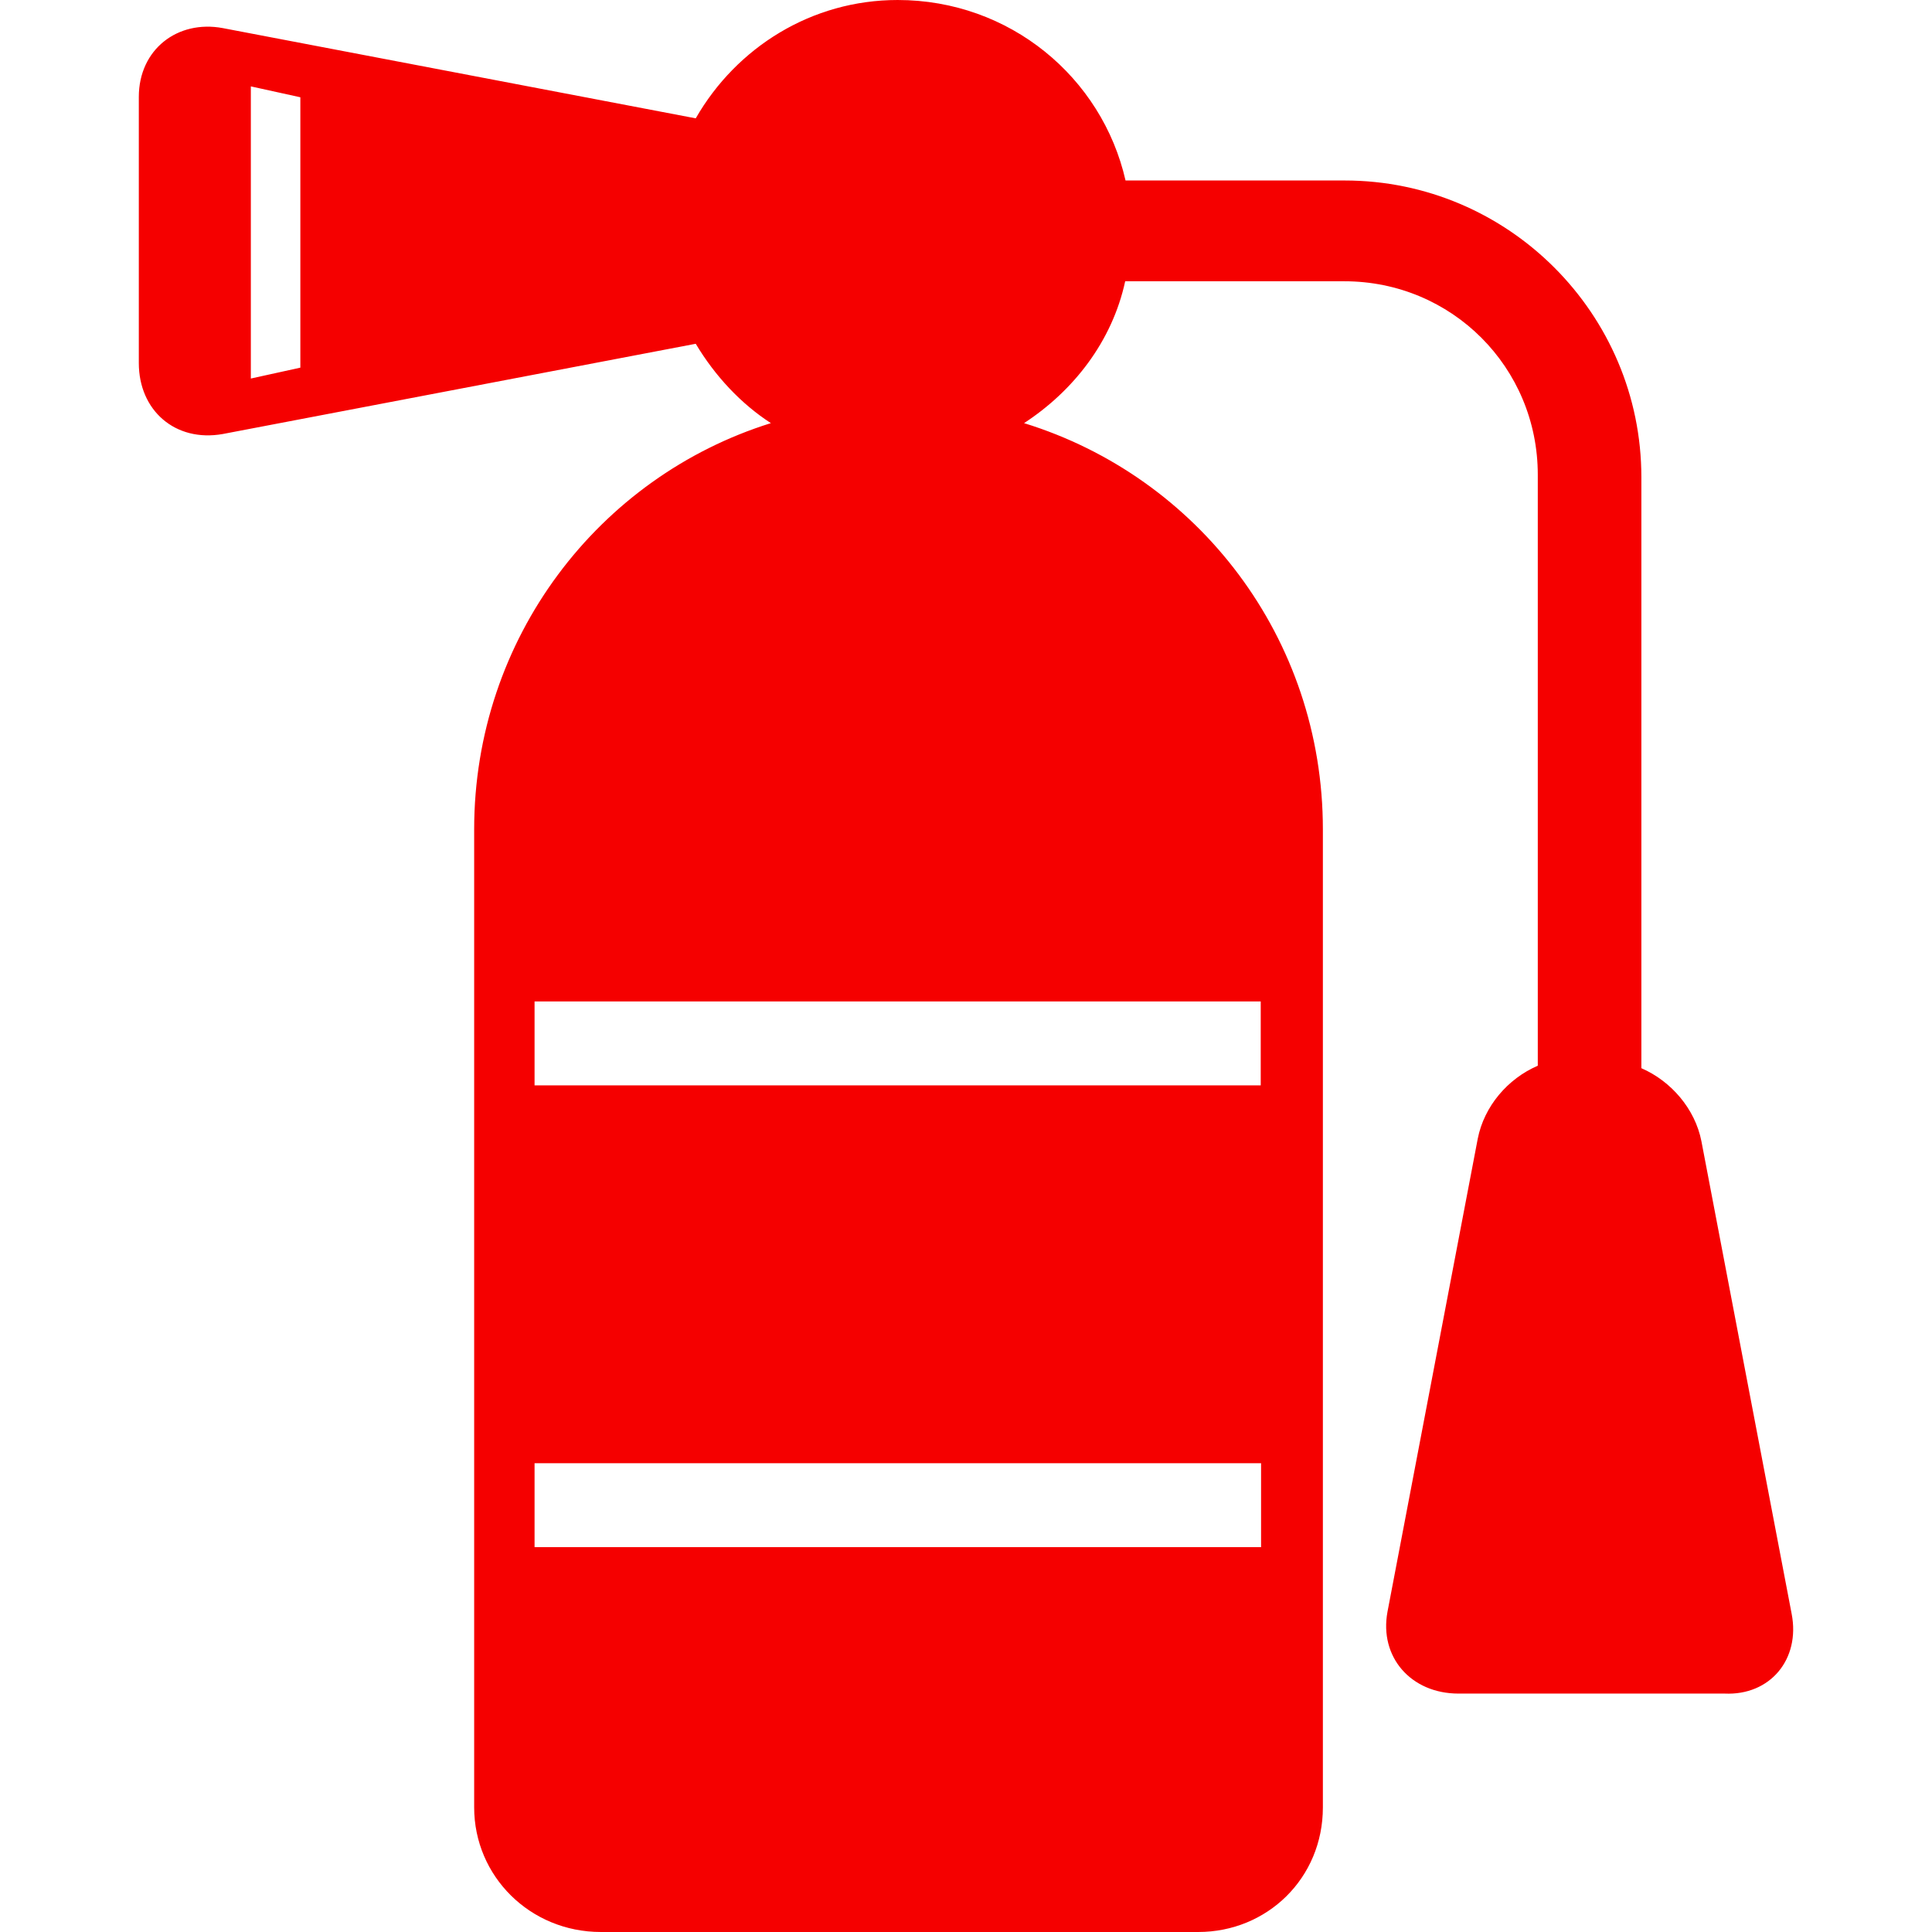
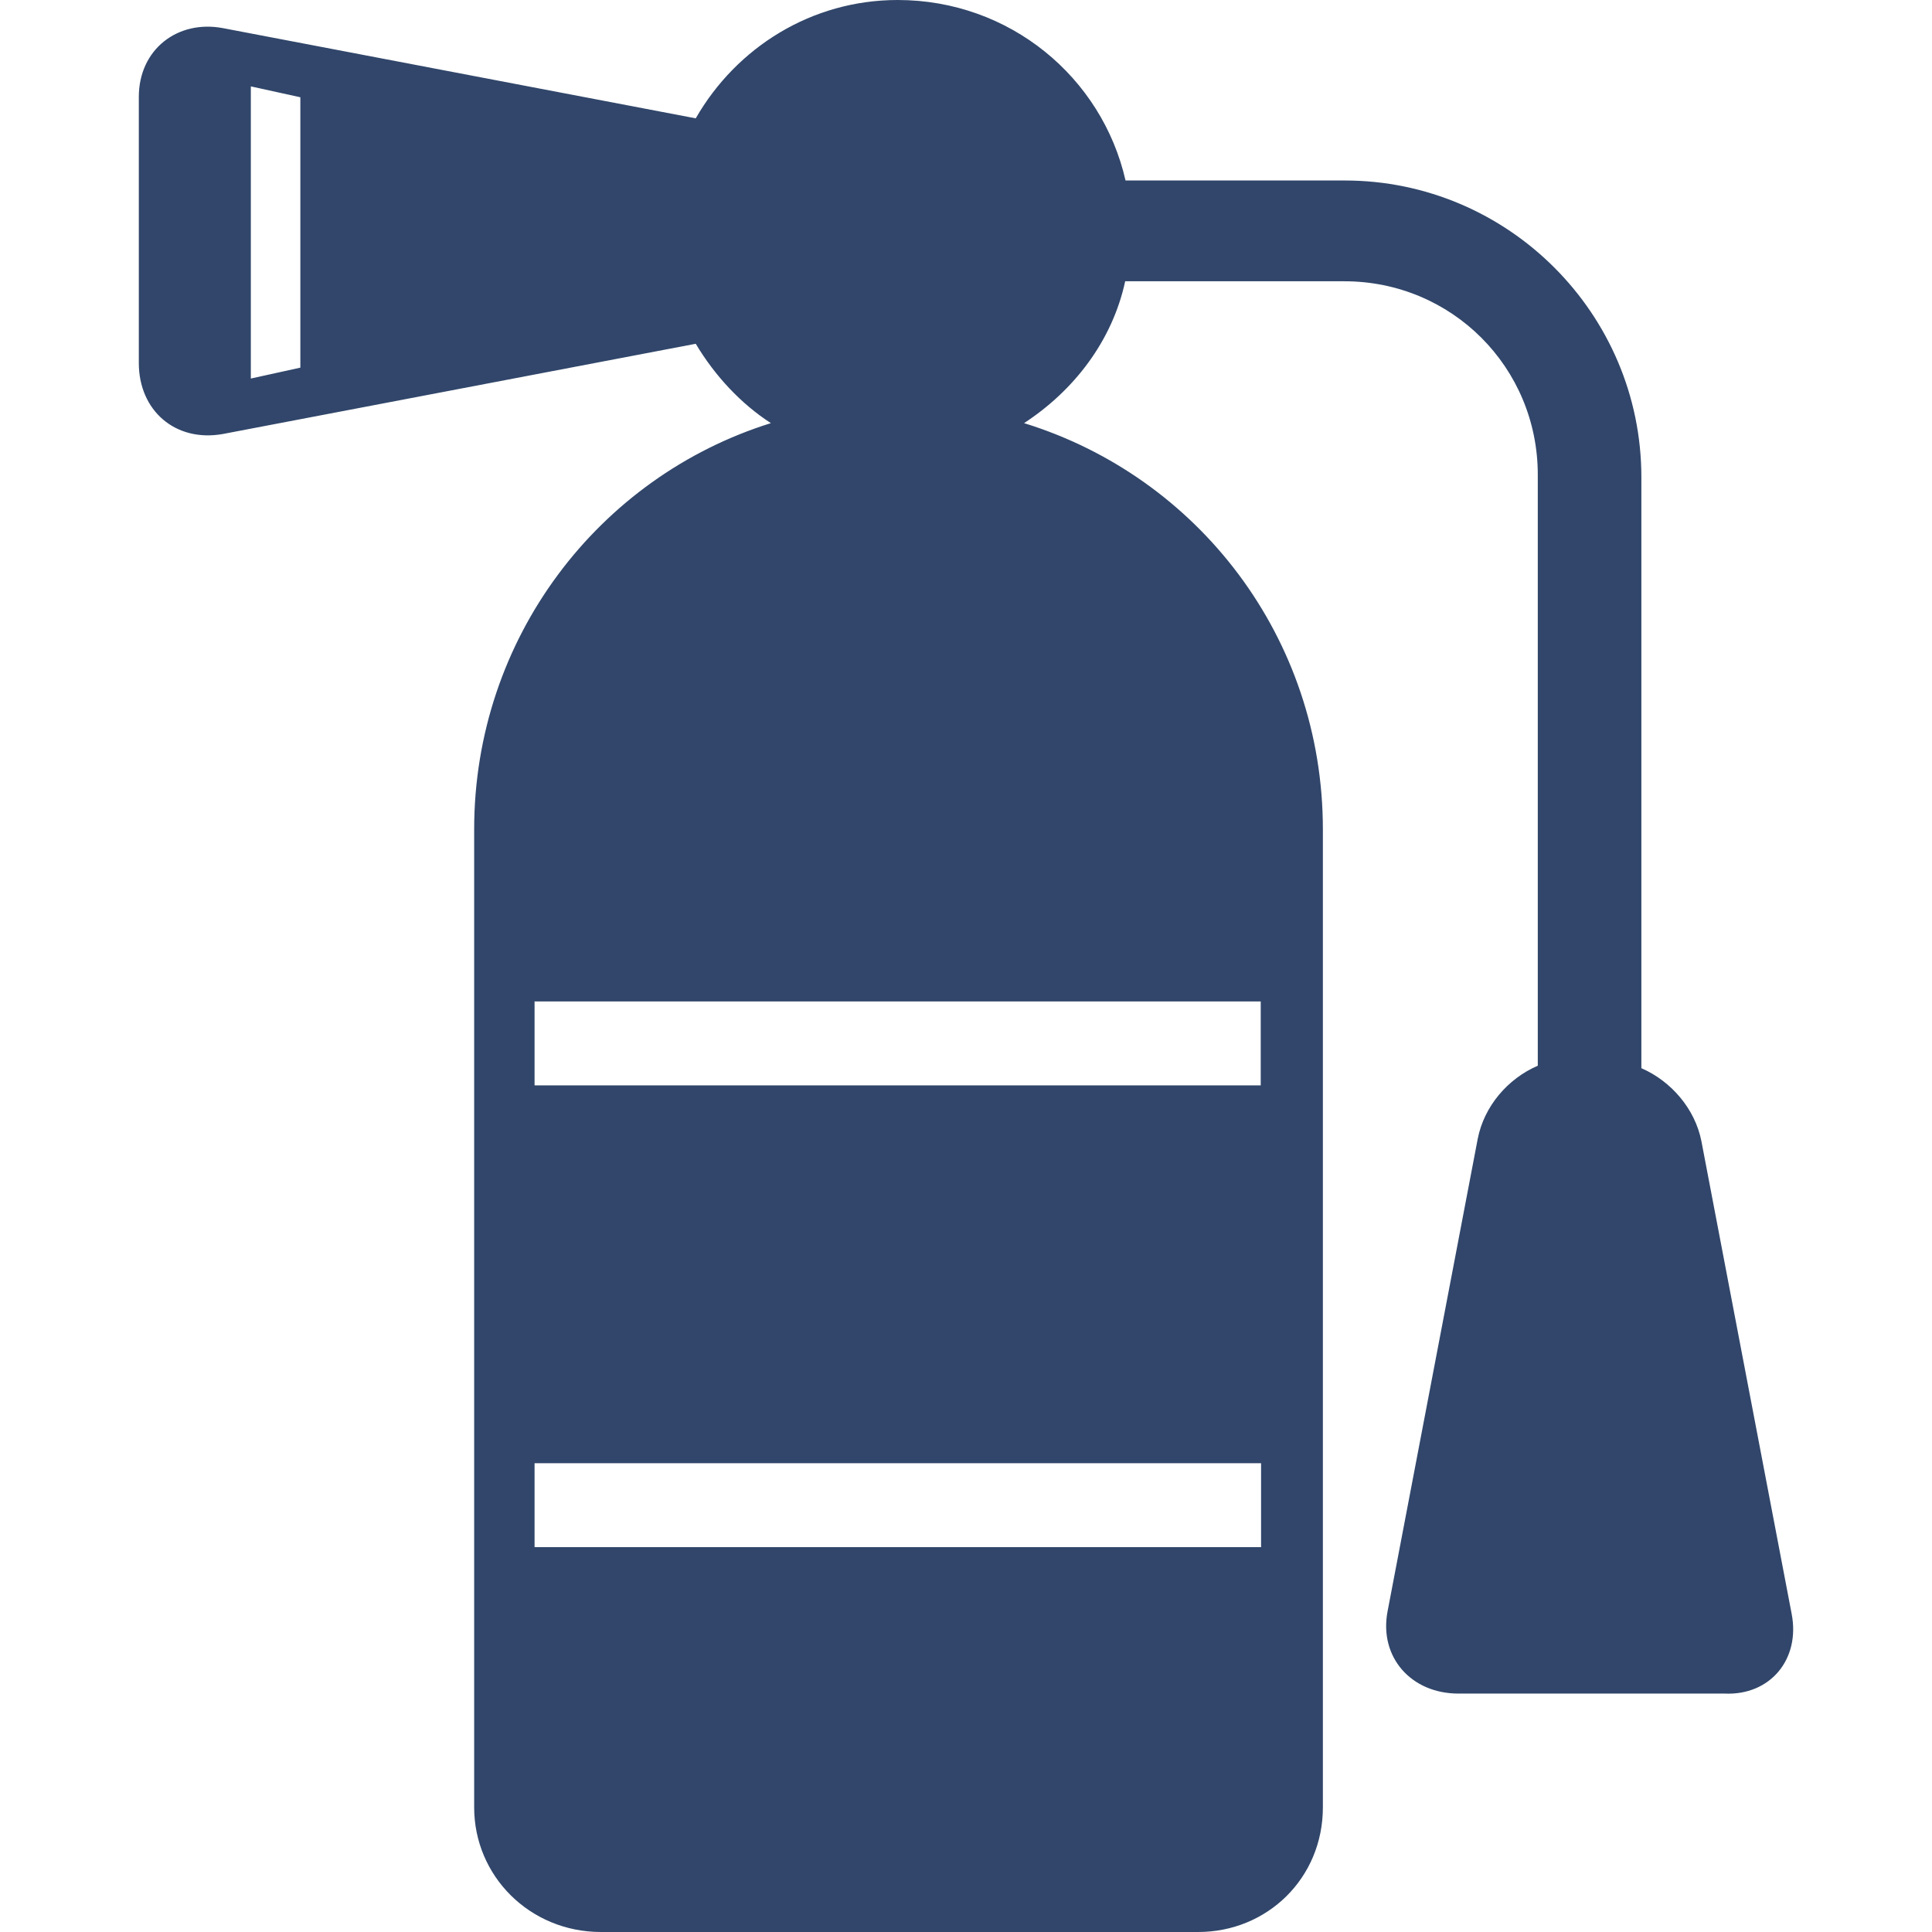
<svg xmlns="http://www.w3.org/2000/svg" version="1.1" id="Capa_1" x="0px" y="0px" width="512px" height="512px" viewBox="0 0 550.2 550.199" style="enable-background:new 0 0 550.2 550.199;" xml:space="preserve">
  <g>
-     <path d="M510.233,459.6L484.534,325c-1.801-9.199-8.6-17.1-17.1-20.801V135.9c0-46.5-37.9-84.5-84.5-84.5h-62.4   c-6.699-29.4-33-51.4-64.9-51.4c-24.5,0-45.9,13.5-57.5,33.7L63.434,8c-12.9-2.4-23.9,6.1-23.9,19.6v37.9v37.9   c0,13.5,10.4,22.6,23.9,20.2l134.7-25.7c5.5,9.2,12.9,17.1,21.4,22.6c-49,15.3-84.5,61.2-84.5,115.7V481v33.699   c0,19.602,15.9,35.5,36.1,35.5h170.099c19.602,0,35.5-15.299,35.5-35.5V481V236.2c0-54.5-35.5-100.4-85.1-115.7   c14.1-9.2,25.1-23.3,28.801-40.4h62.4c30.6,0,55.1,24.5,55.1,55.1v168.3c-8.6,3.699-15.301,11.6-17.1,20.801L395.133,459   c-2.4,12.9,6.701,23.301,20.201,23.301h37.898h37.9C504.133,482.9,512.733,472.5,510.233,459.6z M85.534,104.7l-14.1,3.1V24.6   l14.1,3.1V104.7z M359.034,440.6h-206.8v-23.9h206.899v23.9H359.034z M359.034,285.199v23.9h-206.8v-23.9H359.034z" fill="#f50000" />
+     <path d="M510.233,459.6L484.534,325c-1.801-9.199-8.6-17.1-17.1-20.801V135.9c0-46.5-37.9-84.5-84.5-84.5h-62.4   c-6.699-29.4-33-51.4-64.9-51.4c-24.5,0-45.9,13.5-57.5,33.7L63.434,8c-12.9-2.4-23.9,6.1-23.9,19.6v37.9v37.9   c0,13.5,10.4,22.6,23.9,20.2l134.7-25.7c5.5,9.2,12.9,17.1,21.4,22.6c-49,15.3-84.5,61.2-84.5,115.7V481v33.699   c0,19.602,15.9,35.5,36.1,35.5h170.099c19.602,0,35.5-15.299,35.5-35.5V481V236.2c0-54.5-35.5-100.4-85.1-115.7   c14.1-9.2,25.1-23.3,28.801-40.4h62.4c30.6,0,55.1,24.5,55.1,55.1v168.3c-8.6,3.699-15.301,11.6-17.1,20.801L395.133,459   c-2.4,12.9,6.701,23.301,20.201,23.301h37.898h37.9C504.133,482.9,512.733,472.5,510.233,459.6z M85.534,104.7l-14.1,3.1V24.6   l14.1,3.1V104.7z M359.034,440.6h-206.8v-23.9h206.899v23.9H359.034z M359.034,285.199v23.9h-206.8v-23.9H359.034z" fill="rgb(49, 70, 106)" />
  </g>
  <g>
</g>
  <g>
</g>
  <g>
</g>
  <g>
</g>
  <g>
</g>
  <g>
</g>
  <g>
</g>
  <g>
</g>
  <g>
</g>
  <g>
</g>
  <g>
</g>
  <g>
</g>
  <g>
</g>
  <g>
</g>
  <g>
</g>
</svg>
